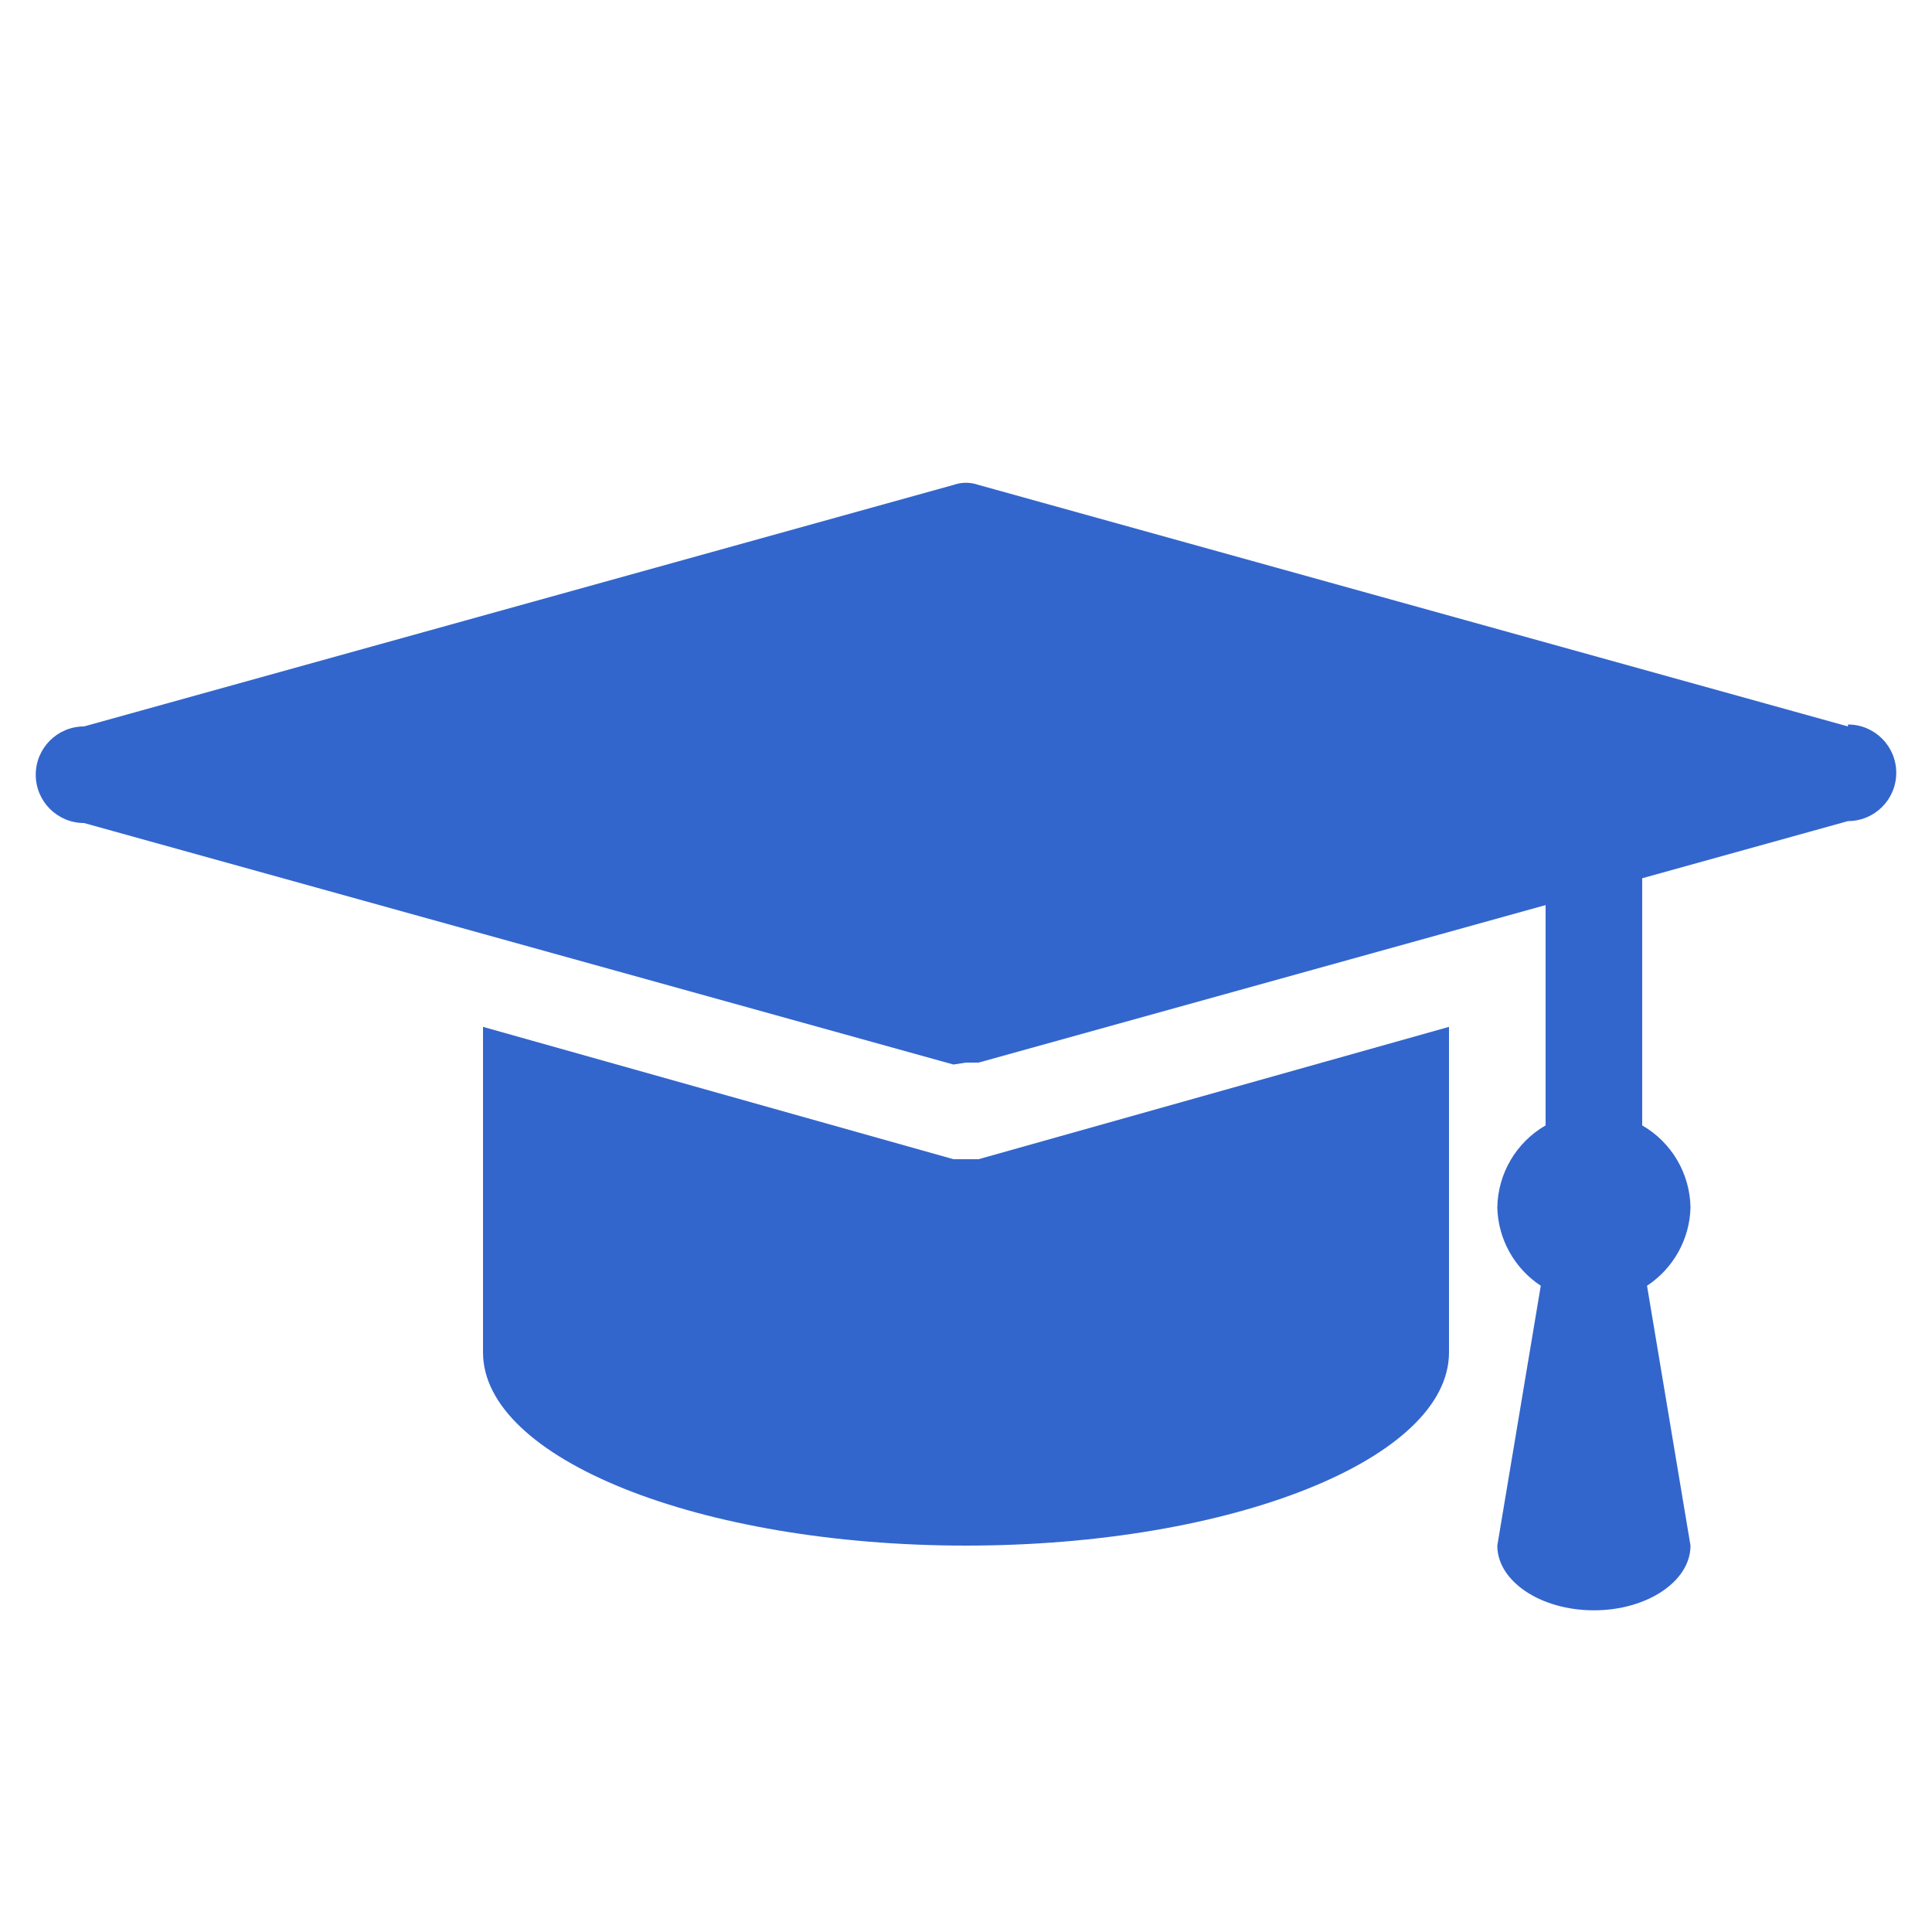
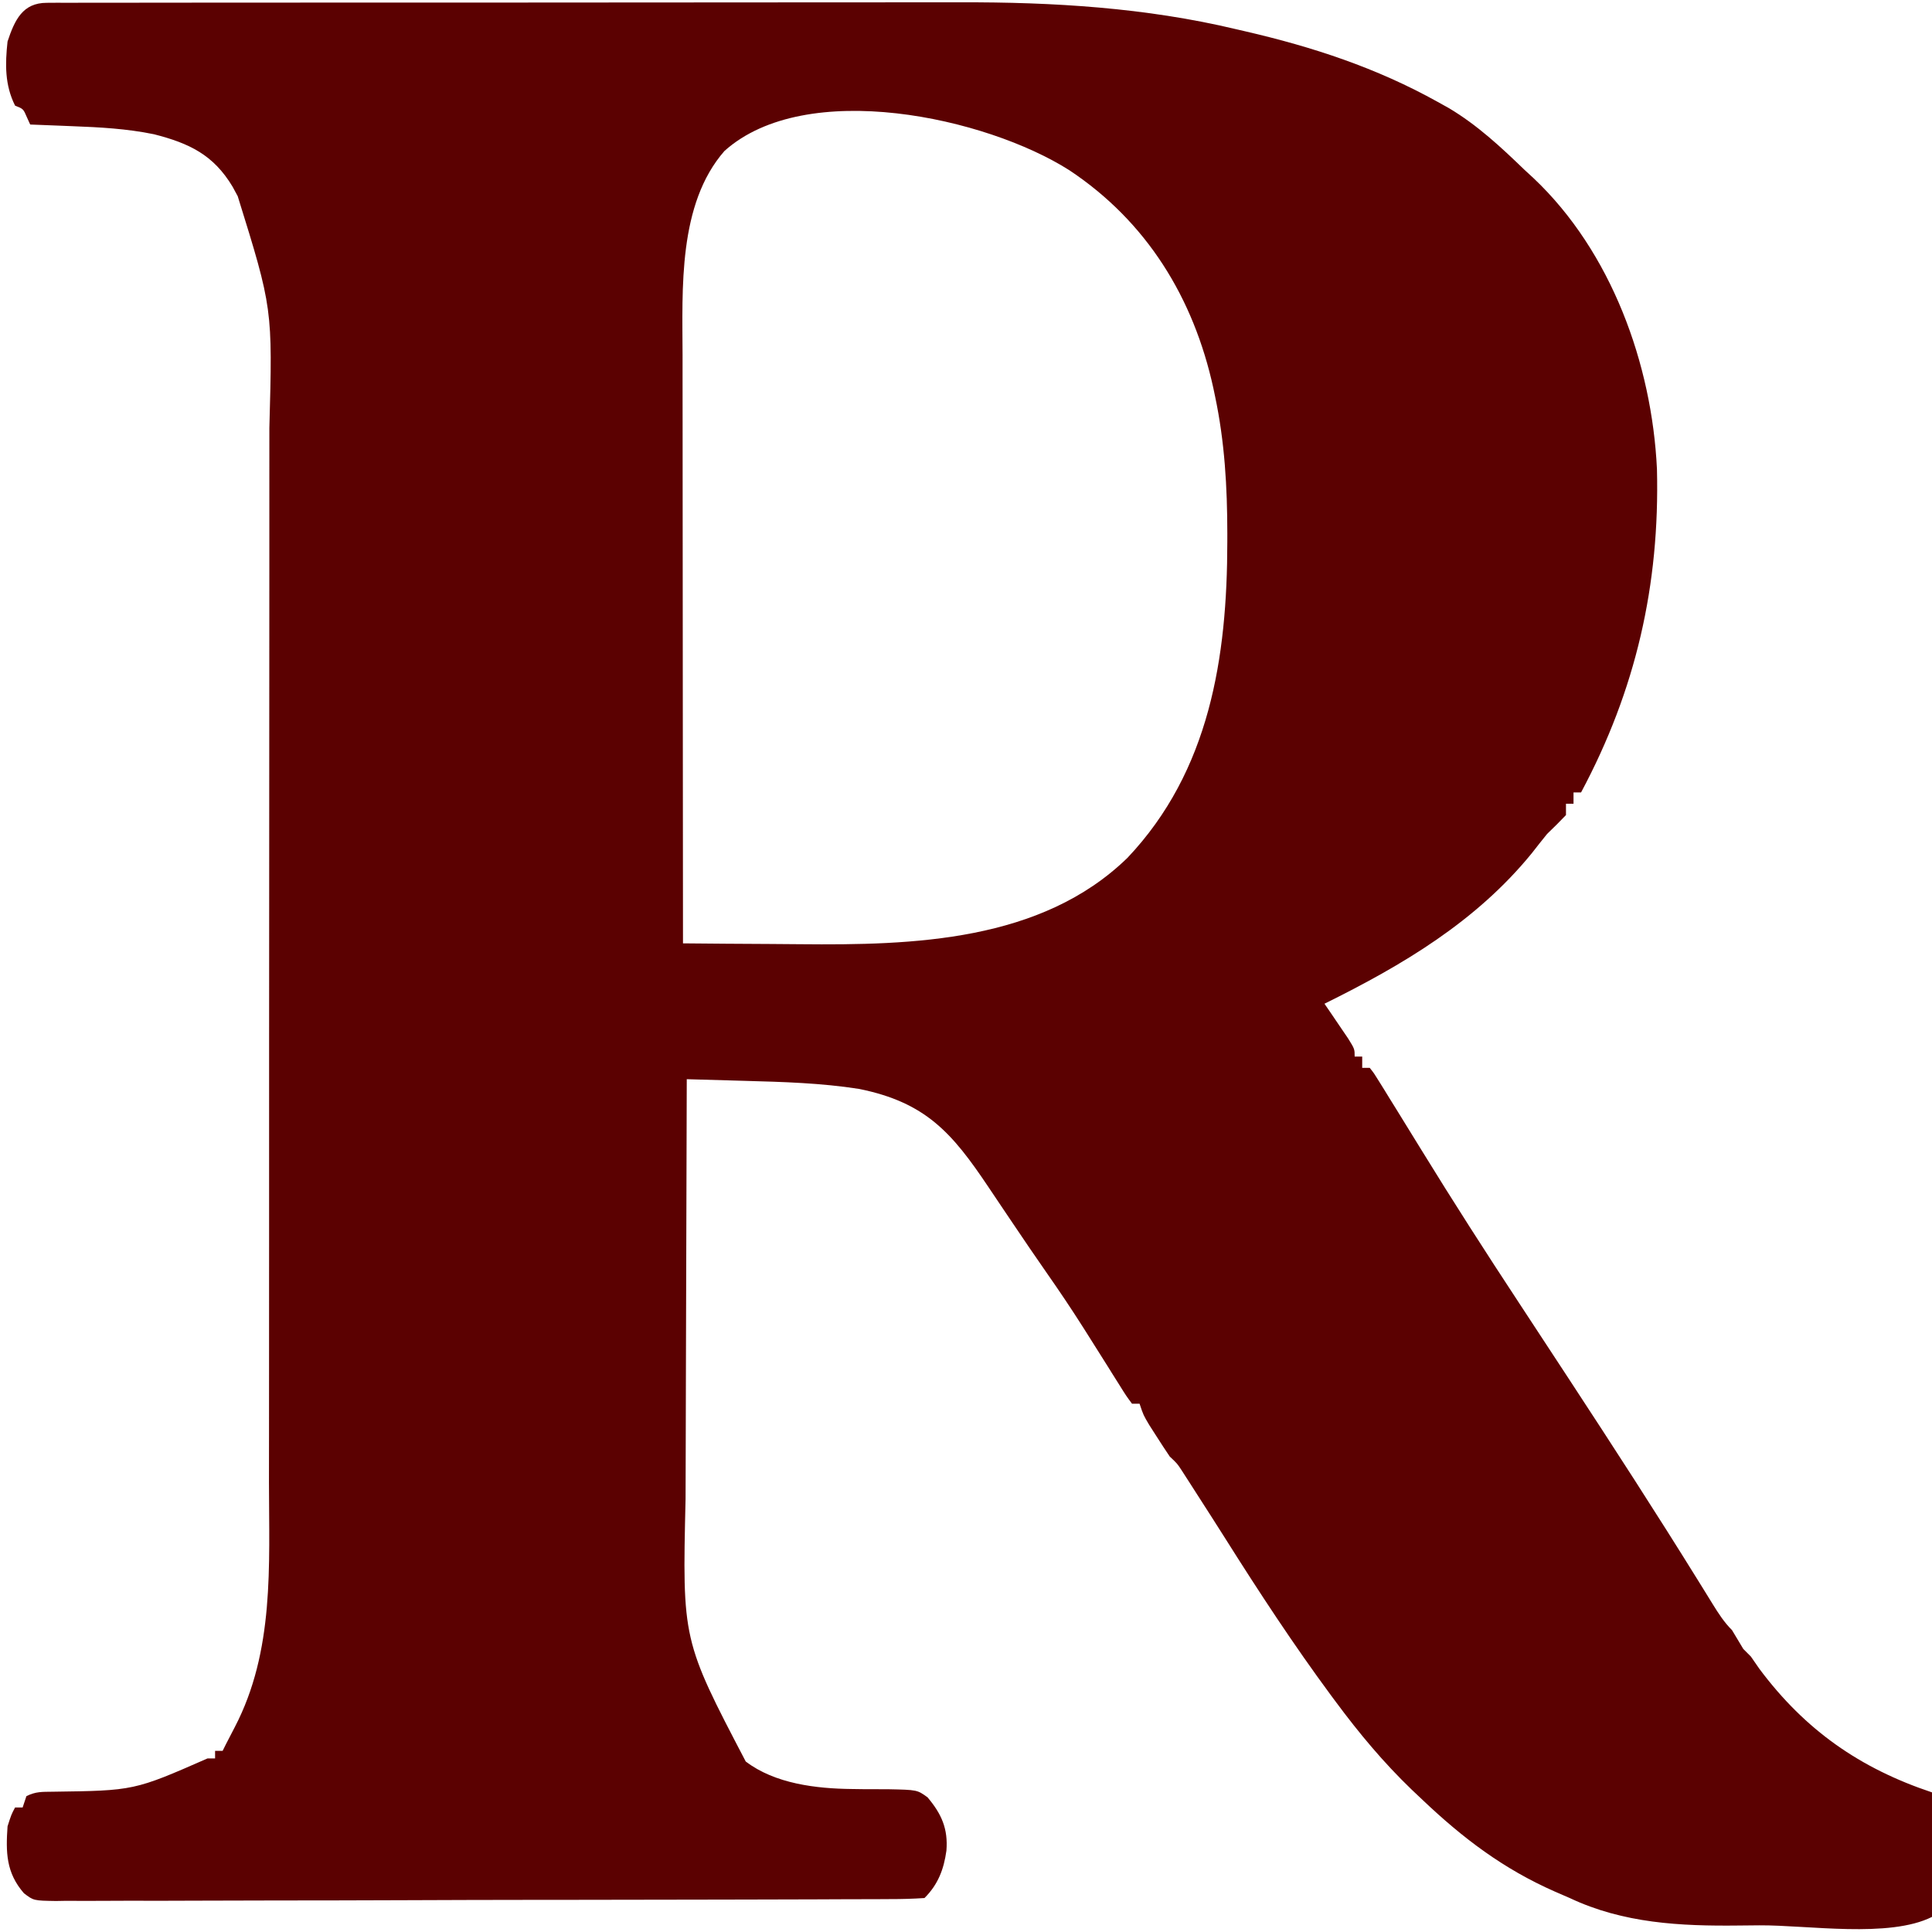
- <svg xmlns="http://www.w3.org/2000/svg" viewBox="2 2 20 20">
-   <path d="M12.13,14,12,14l-.13,0L7,12.63V16c0,1.1,2.24,2,5,2s5-.9,5-2V12.63Z" fill="#36c" />
-   <path d="M21.13,9.52l-9-2.5a.39.39,0,0,0-.26,0l-9,2.5a.5.5,0,0,0,0,1l9,2.5L12,13l.13,0,9-2.5a.5.5,0,0,0,0-1Z" fill="#36c" />
-   <path d="M19.5,14.5a1,1,0,0,0-.5-.85V10H18v3.65a1,1,0,0,0-.5.85,1,1,0,0,0,.45.81L17.5,18c0,.37.45.67,1,.67s1-.3,1-.67l-.45-2.69A1,1,0,0,0,19.5,14.5Z" fill="#36c" />
+ <svg xmlns="http://www.w3.org/2000/svg" version="1.1" width="512" height="512">
+   <path d="M0 0 C1.394 -0.009 1.394 -0.009 2.817 -0.018 C3.845 -0.014 4.873 -0.01 5.932 -0.006 C7.019 -0.01 8.107 -0.014 9.227 -0.018 C12.896 -0.028 16.564 -0.024 20.233 -0.02 C22.855 -0.025 25.476 -0.03 28.098 -0.036 C34.502 -0.048 40.906 -0.05 47.31 -0.048 C52.529 -0.046 57.749 -0.048 62.968 -0.052 C64.083 -0.053 64.083 -0.053 65.22 -0.054 C66.731 -0.055 68.241 -0.056 69.751 -0.058 C83.941 -0.068 98.131 -0.066 112.321 -0.06 C125.237 -0.055 138.152 -0.066 151.068 -0.085 C164.364 -0.105 177.66 -0.113 190.956 -0.109 C198.406 -0.107 205.856 -0.11 213.307 -0.124 C219.668 -0.136 226.03 -0.137 232.391 -0.125 C235.623 -0.119 238.855 -0.119 242.087 -0.13 C266.672 -0.205 291.251 1.28 315.23 7.004 C315.981 7.178 316.731 7.351 317.505 7.53 C335.524 11.691 352.399 17.231 368.605 26.254 C369.599 26.807 370.593 27.36 371.617 27.93 C379.149 32.432 385.331 38.195 391.605 44.254 C392.411 44.997 393.217 45.739 394.047 46.504 C414.606 65.956 425.384 95.684 426.715 123.554 C427.484 154.279 421.129 182.092 406.605 209.254 C405.945 209.254 405.285 209.254 404.605 209.254 C404.605 210.244 404.605 211.234 404.605 212.254 C403.945 212.254 403.285 212.254 402.605 212.254 C402.605 213.244 402.605 214.234 402.605 215.254 C400.983 216.964 399.309 218.626 397.605 220.254 C396.232 221.947 394.878 223.656 393.543 225.379 C378.767 243.504 359.311 255.022 338.605 265.254 C339.183 266.098 339.76 266.941 340.355 267.809 C341.106 268.916 341.856 270.023 342.605 271.129 C343.348 272.22 344.09 273.311 344.855 274.434 C346.605 277.254 346.605 277.254 346.605 279.254 C347.265 279.254 347.925 279.254 348.605 279.254 C348.605 280.244 348.605 281.234 348.605 282.254 C349.265 282.254 349.925 282.254 350.605 282.254 C351.728 283.665 351.728 283.665 352.969 285.672 C353.436 286.421 353.904 287.169 354.385 287.94 C354.891 288.766 355.397 289.591 355.918 290.442 C356.451 291.299 356.985 292.156 357.534 293.039 C359.758 296.617 361.962 300.207 364.167 303.796 C372.647 317.601 381.388 331.21 390.295 344.742 C394.366 350.928 398.422 357.123 402.48 363.317 C402.886 363.936 403.291 364.554 403.709 365.192 C415.157 382.663 426.509 400.188 437.516 417.942 C438.203 419.049 438.203 419.049 438.904 420.178 C439.767 421.569 440.627 422.962 441.485 424.356 C443.052 426.884 444.495 429.144 446.605 431.254 C447.605 432.921 448.605 434.588 449.605 436.254 C450.265 436.914 450.925 437.574 451.605 438.254 C452.348 439.327 453.09 440.399 453.855 441.504 C465.959 457.731 480.5 467.886 499.605 474.254 C499.605 485.144 499.605 496.034 499.605 507.254 C488.223 512.946 466.663 509.41 453.87 509.486 C452.052 509.498 450.233 509.515 448.415 509.538 C432.95 509.719 417.806 508.966 403.605 502.254 C402.286 501.68 400.966 501.107 399.644 500.536 C386.064 494.549 375.382 486.488 364.605 476.254 C363.169 474.897 363.169 474.897 361.703 473.512 C354.231 466.322 347.776 458.578 341.605 450.254 C341.201 449.711 340.797 449.168 340.381 448.608 C330.47 435.195 321.282 421.193 312.394 407.087 C309.881 403.108 307.34 399.149 304.793 395.192 C304.312 394.44 303.831 393.688 303.335 392.914 C302.882 392.21 302.428 391.507 301.961 390.782 C301.352 389.834 301.352 389.834 300.731 388.868 C299.567 387.1 299.567 387.1 297.605 385.254 C296.39 383.461 295.206 381.645 294.043 379.817 C293.423 378.849 292.803 377.881 292.164 376.883 C290.605 374.254 290.605 374.254 289.605 371.254 C288.945 371.254 288.285 371.254 287.605 371.254 C286.084 369.213 286.084 369.213 284.297 366.348 C283.638 365.303 282.98 364.258 282.301 363.181 C281.954 362.622 281.606 362.064 281.248 361.488 C279.432 358.574 277.592 355.674 275.754 352.774 C275.391 352.2 275.027 351.625 274.653 351.034 C271.564 346.162 268.354 341.393 265.052 336.665 C261.965 332.239 258.929 327.78 255.918 323.301 C255.067 322.038 254.216 320.775 253.364 319.512 C252.09 317.62 250.817 315.728 249.548 313.832 C239.911 299.438 232.924 291.409 215.293 287.833 C205.23 286.255 195.144 285.968 184.98 285.692 C183.484 285.649 181.988 285.605 180.492 285.561 C176.863 285.455 173.234 285.354 169.605 285.254 C169.535 303.05 169.482 320.845 169.45 338.64 C169.435 346.905 169.414 355.169 169.379 363.434 C169.349 370.646 169.33 377.859 169.323 385.071 C169.319 388.882 169.31 392.693 169.288 396.503 C168.42 433.912 168.42 433.912 185.23 466.067 C192.986 471.981 203.937 473.258 213.363 473.36 C214.401 473.375 215.439 473.39 216.508 473.405 C218.664 473.43 220.82 473.435 222.976 473.42 C230.672 473.579 230.672 473.579 233.412 475.562 C237.166 480.007 238.87 483.941 238.418 489.692 C237.721 494.671 236.208 498.651 232.605 502.254 C229.508 502.461 226.5 502.541 223.401 502.535 C222.435 502.541 221.469 502.547 220.474 502.553 C217.216 502.571 213.959 502.574 210.702 502.577 C208.375 502.586 206.048 502.596 203.72 502.607 C197.384 502.633 191.047 502.646 184.71 502.655 C180.754 502.661 176.799 502.669 172.843 502.678 C161.895 502.702 150.946 502.723 139.997 502.73 C138.946 502.73 138.946 502.73 137.873 502.731 C137.17 502.731 136.468 502.732 135.744 502.732 C134.32 502.733 132.896 502.734 131.472 502.735 C130.412 502.736 130.412 502.736 129.331 502.736 C117.886 502.744 106.441 502.779 94.995 502.826 C83.248 502.873 71.502 502.898 59.755 502.9 C53.158 502.902 46.561 502.914 39.964 502.95 C33.76 502.983 27.556 502.987 21.351 502.97 C19.072 502.968 16.792 502.977 14.512 502.997 C11.404 503.022 8.299 503.01 5.191 502.989 C3.831 503.014 3.831 503.014 2.445 503.038 C-3.497 502.944 -3.497 502.944 -6.06 500.975 C-10.803 495.514 -10.865 490.123 -10.395 483.254 C-9.395 480.129 -9.395 480.129 -8.395 478.254 C-7.735 478.254 -7.075 478.254 -6.395 478.254 C-6.065 477.264 -5.735 476.274 -5.395 475.254 C-2.934 474.024 -1.263 474.113 1.488 474.079 C23.143 473.791 23.143 473.791 42.605 465.254 C43.265 465.254 43.925 465.254 44.605 465.254 C44.605 464.594 44.605 463.934 44.605 463.254 C45.265 463.254 45.925 463.254 46.605 463.254 C46.885 462.69 47.165 462.125 47.453 461.544 C48.215 460.03 48.994 458.524 49.789 457.028 C60.364 436.801 58.907 414.222 58.882 392.014 C58.879 387.921 58.888 383.828 58.896 379.735 C58.908 371.738 58.91 363.741 58.908 355.744 C58.906 349.236 58.908 342.729 58.912 336.222 C58.913 335.292 58.913 334.362 58.914 333.404 C58.915 331.515 58.916 329.626 58.917 327.737 C58.928 310.057 58.926 292.378 58.92 274.699 C58.915 258.567 58.926 242.436 58.945 226.304 C58.965 209.693 58.973 193.083 58.969 176.472 C58.967 167.165 58.97 157.858 58.984 148.551 C58.996 140.628 58.997 132.704 58.985 124.781 C58.979 120.748 58.978 116.715 58.99 112.682 C59.857 80.999 59.857 80.999 50.605 51.254 C50.152 50.415 49.698 49.576 49.23 48.712 C44.16 40.266 37.75 37.219 28.414 34.833 C21.18 33.343 14.028 32.971 6.668 32.692 C5.602 32.649 4.537 32.606 3.439 32.561 C0.828 32.456 -1.783 32.354 -4.395 32.254 C-4.683 31.615 -4.972 30.976 -5.27 30.317 C-6.223 28.102 -6.223 28.102 -8.395 27.254 C-11.14 21.774 -11.046 16.248 -10.395 10.254 C-8.496 4.549 -6.398 0.007 0 0 Z M179.605 39.254 C167.247 53.359 168.451 75.865 168.492 93.384 C168.492 95.09 168.492 96.796 168.491 98.502 C168.491 103.103 168.497 107.703 168.504 112.304 C168.51 117.123 168.511 121.942 168.512 126.761 C168.515 135.874 168.523 144.986 168.533 154.098 C168.545 164.478 168.55 174.857 168.555 185.237 C168.566 206.576 168.583 227.915 168.605 249.254 C176.338 249.332 184.071 249.384 191.805 249.419 C194.426 249.434 197.047 249.455 199.668 249.481 C229.574 249.772 263.569 248.812 286.406 226.579 C308.18 203.568 312.827 173.504 312.855 142.942 C312.856 142.191 312.857 141.44 312.858 140.666 C312.847 128.326 312.168 116.362 309.605 104.254 C309.461 103.564 309.316 102.874 309.167 102.163 C303.922 78.159 291.484 57.979 271 44.372 C248.916 30.322 201.238 19.893 179.605 39.254 Z " fill="#5B0101" transform="translate(12.3946,0.7455244)" />
</svg>
